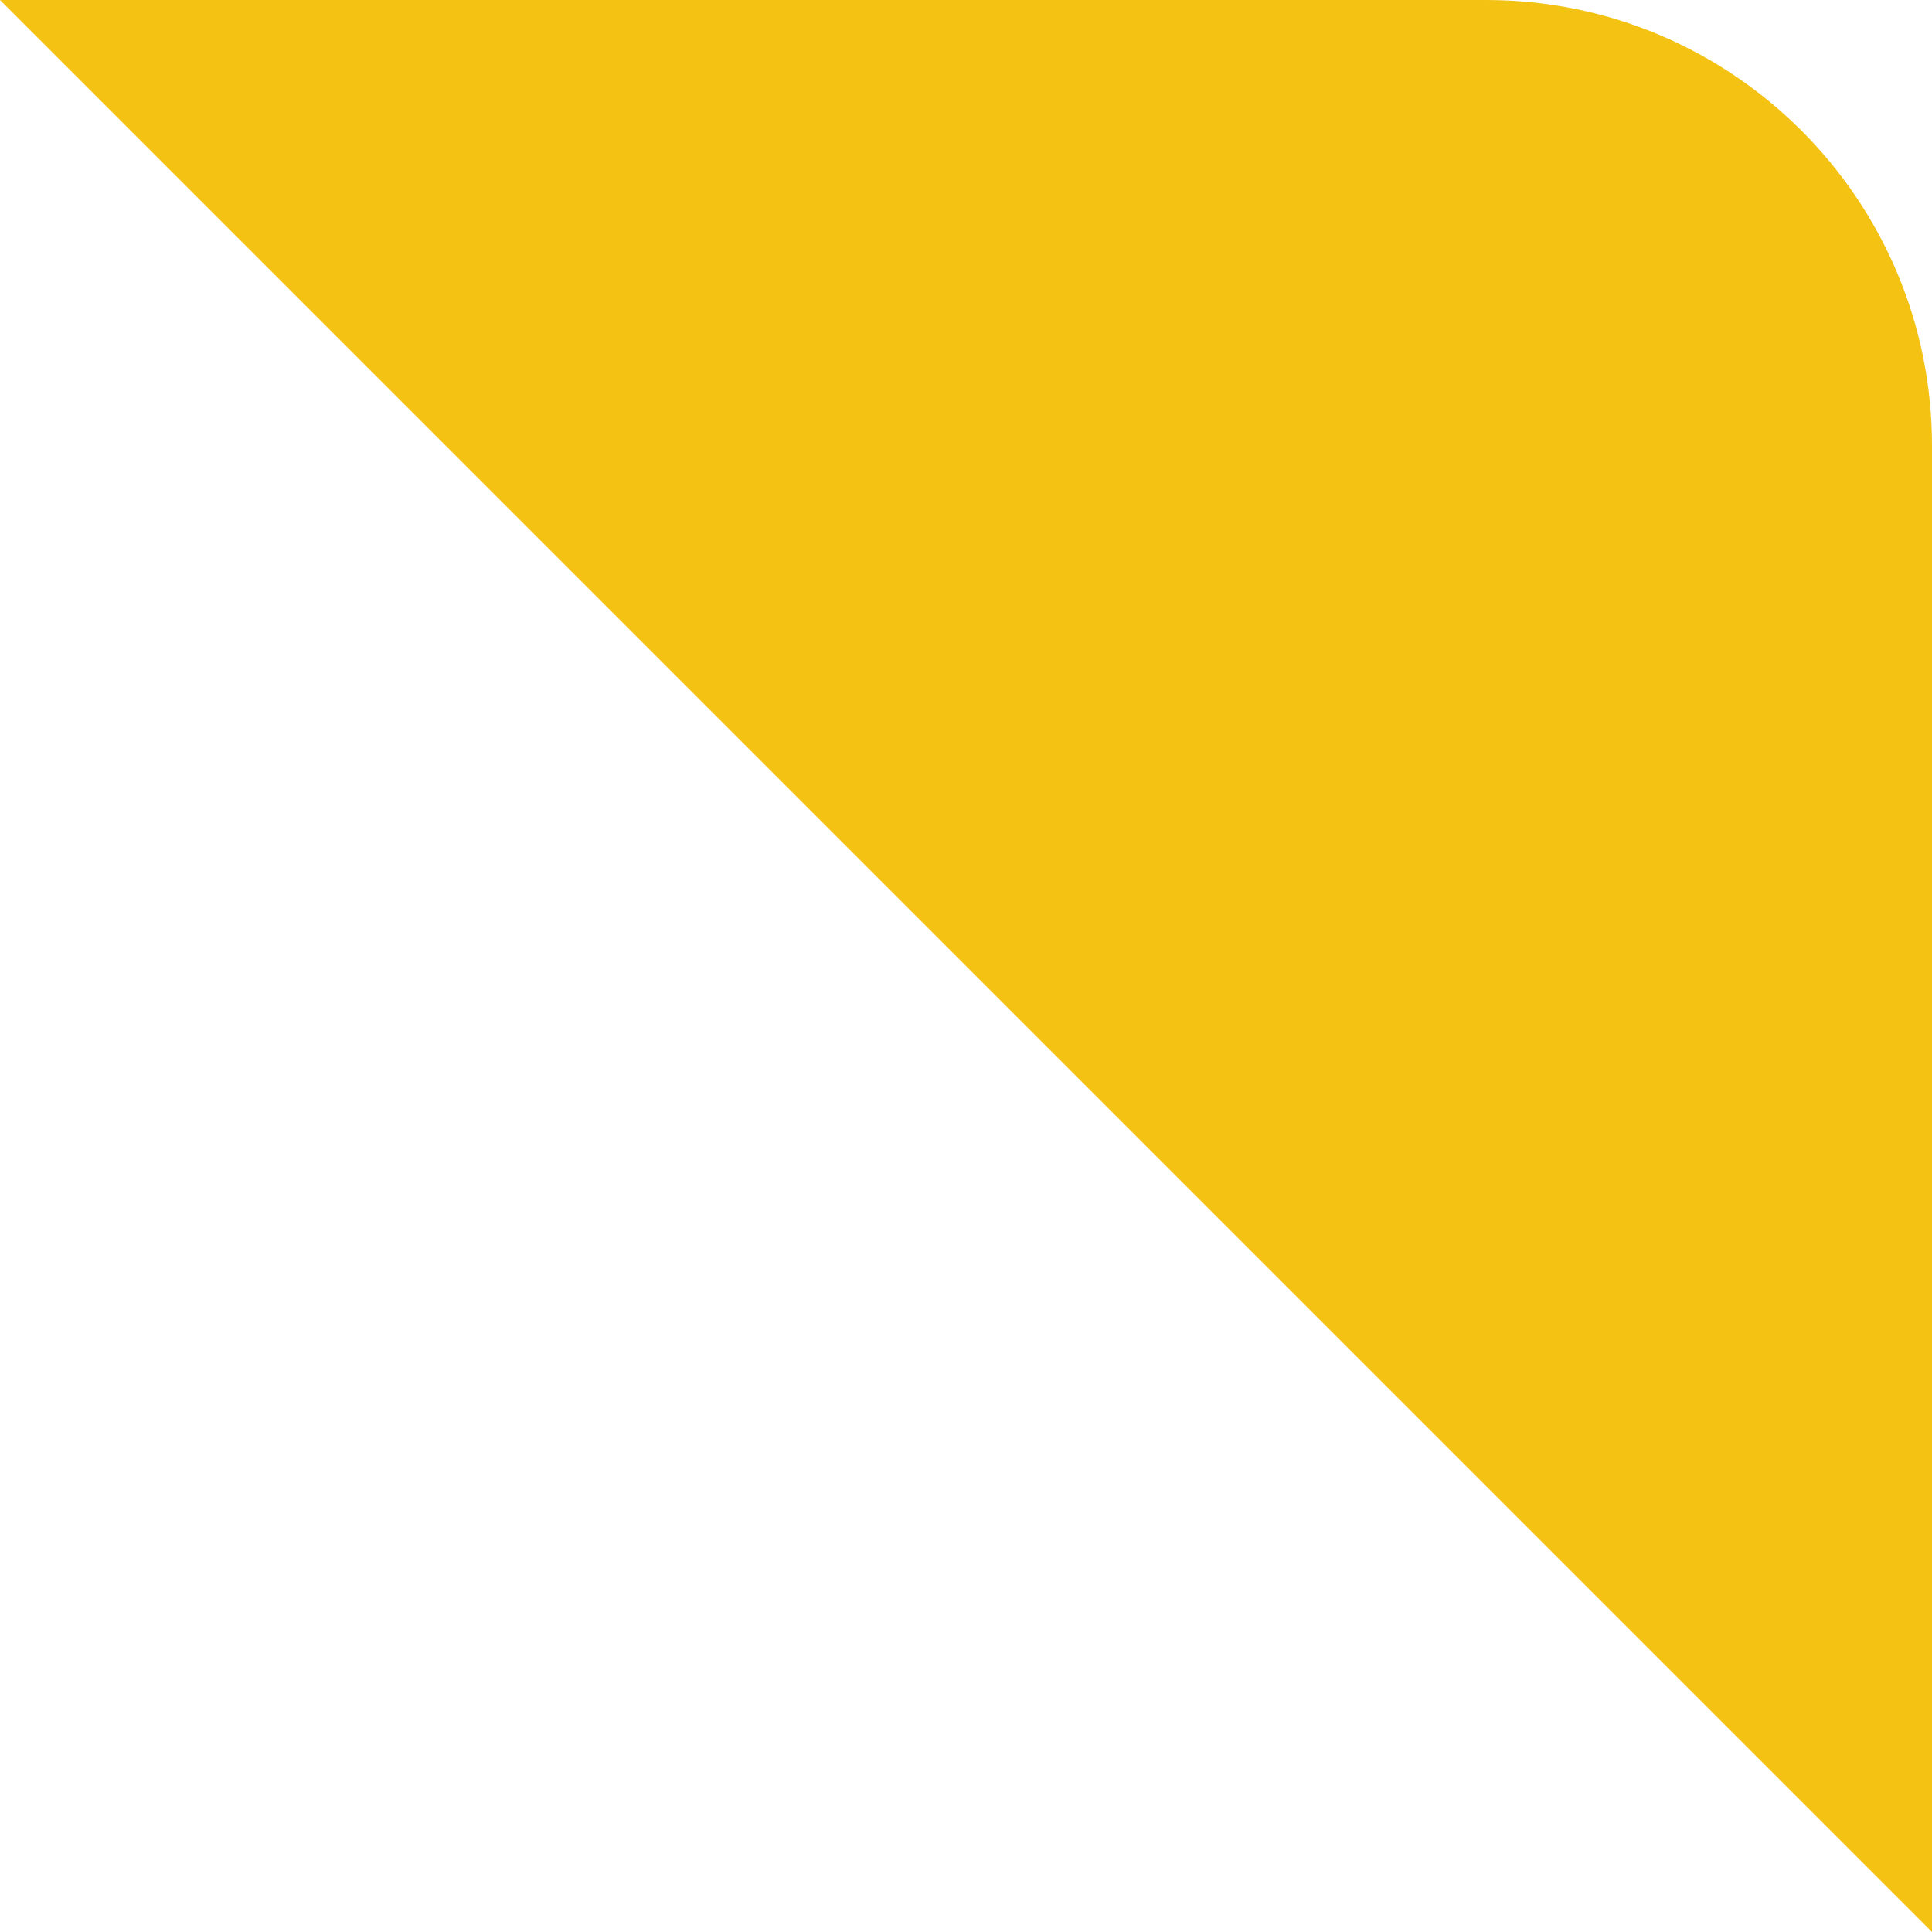
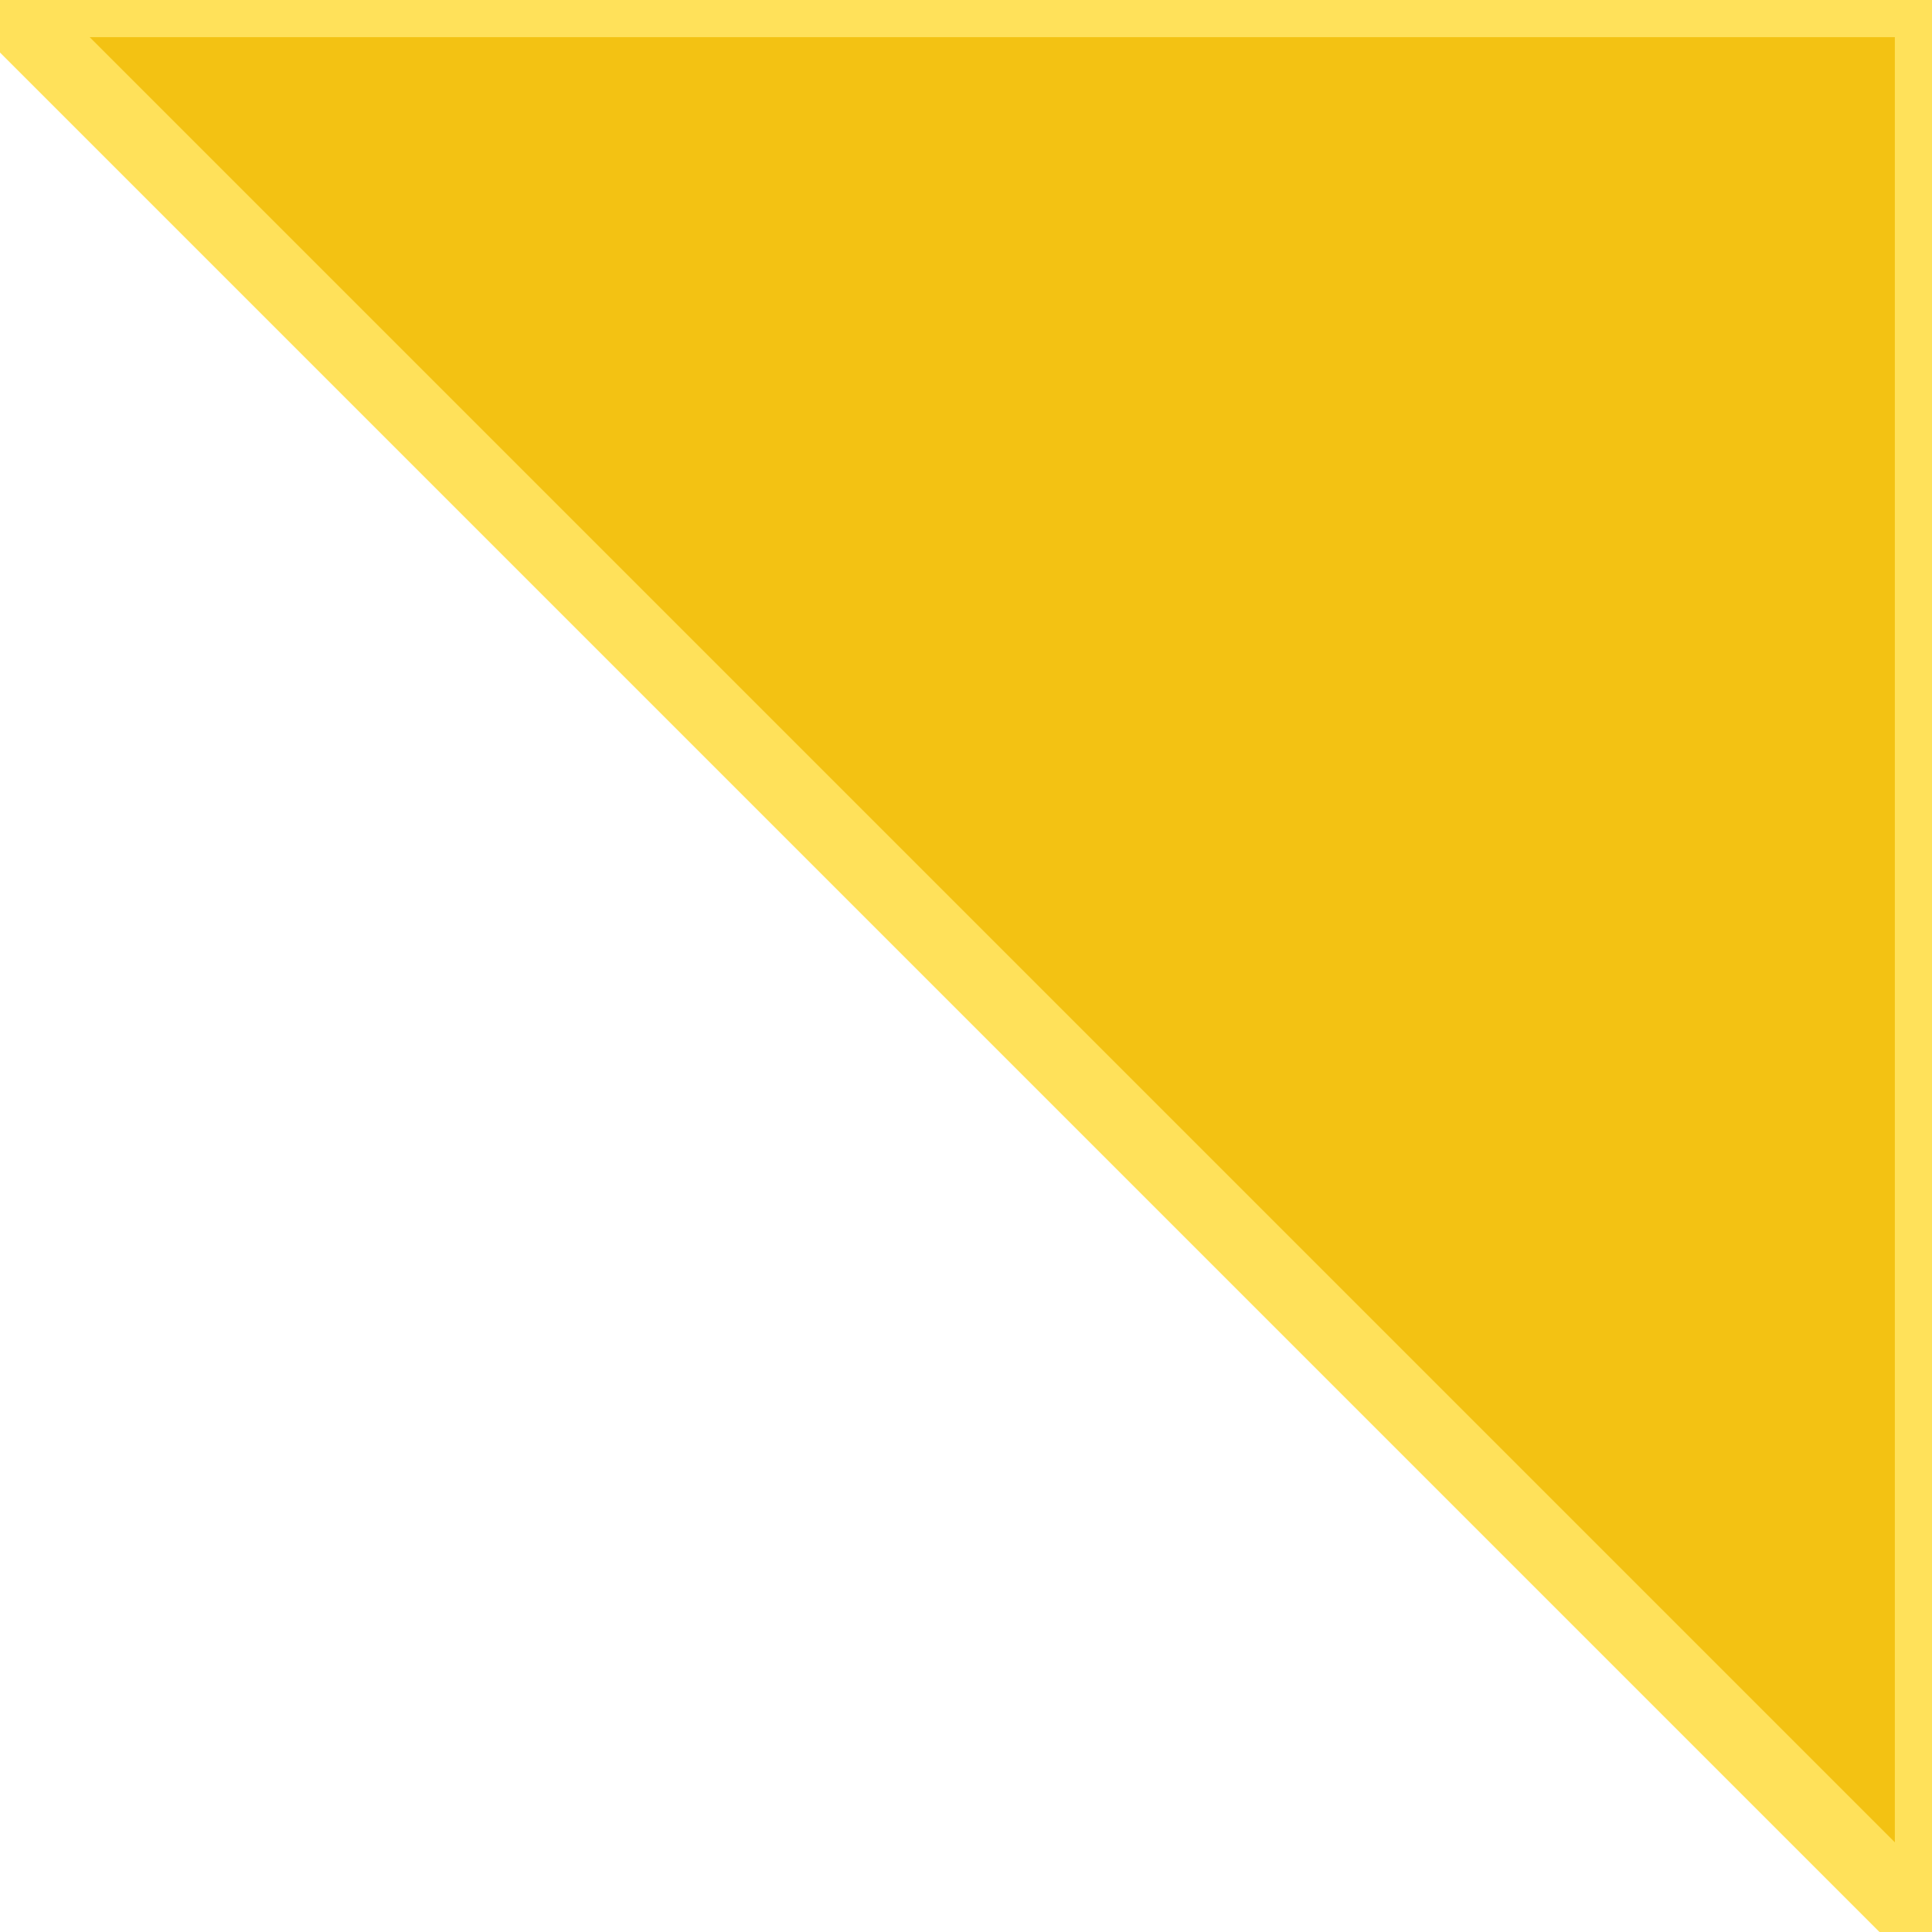
<svg xmlns="http://www.w3.org/2000/svg" preserveAspectRatio="none" overflow="visible" style="display: block;" width="26" height="26" viewBox="0 0 26 26" fill="none">
-   <path id="bg" d="M20 0H0L26 26V6C26 2.686 23.314 0 20 0Z" fill="#F3C213" />
+   <path id="bg" d="M20 0H0L26 26V0H20Z" fill="#F3C213" stroke="#FFE15A" stroke-width="1" />
</svg>
